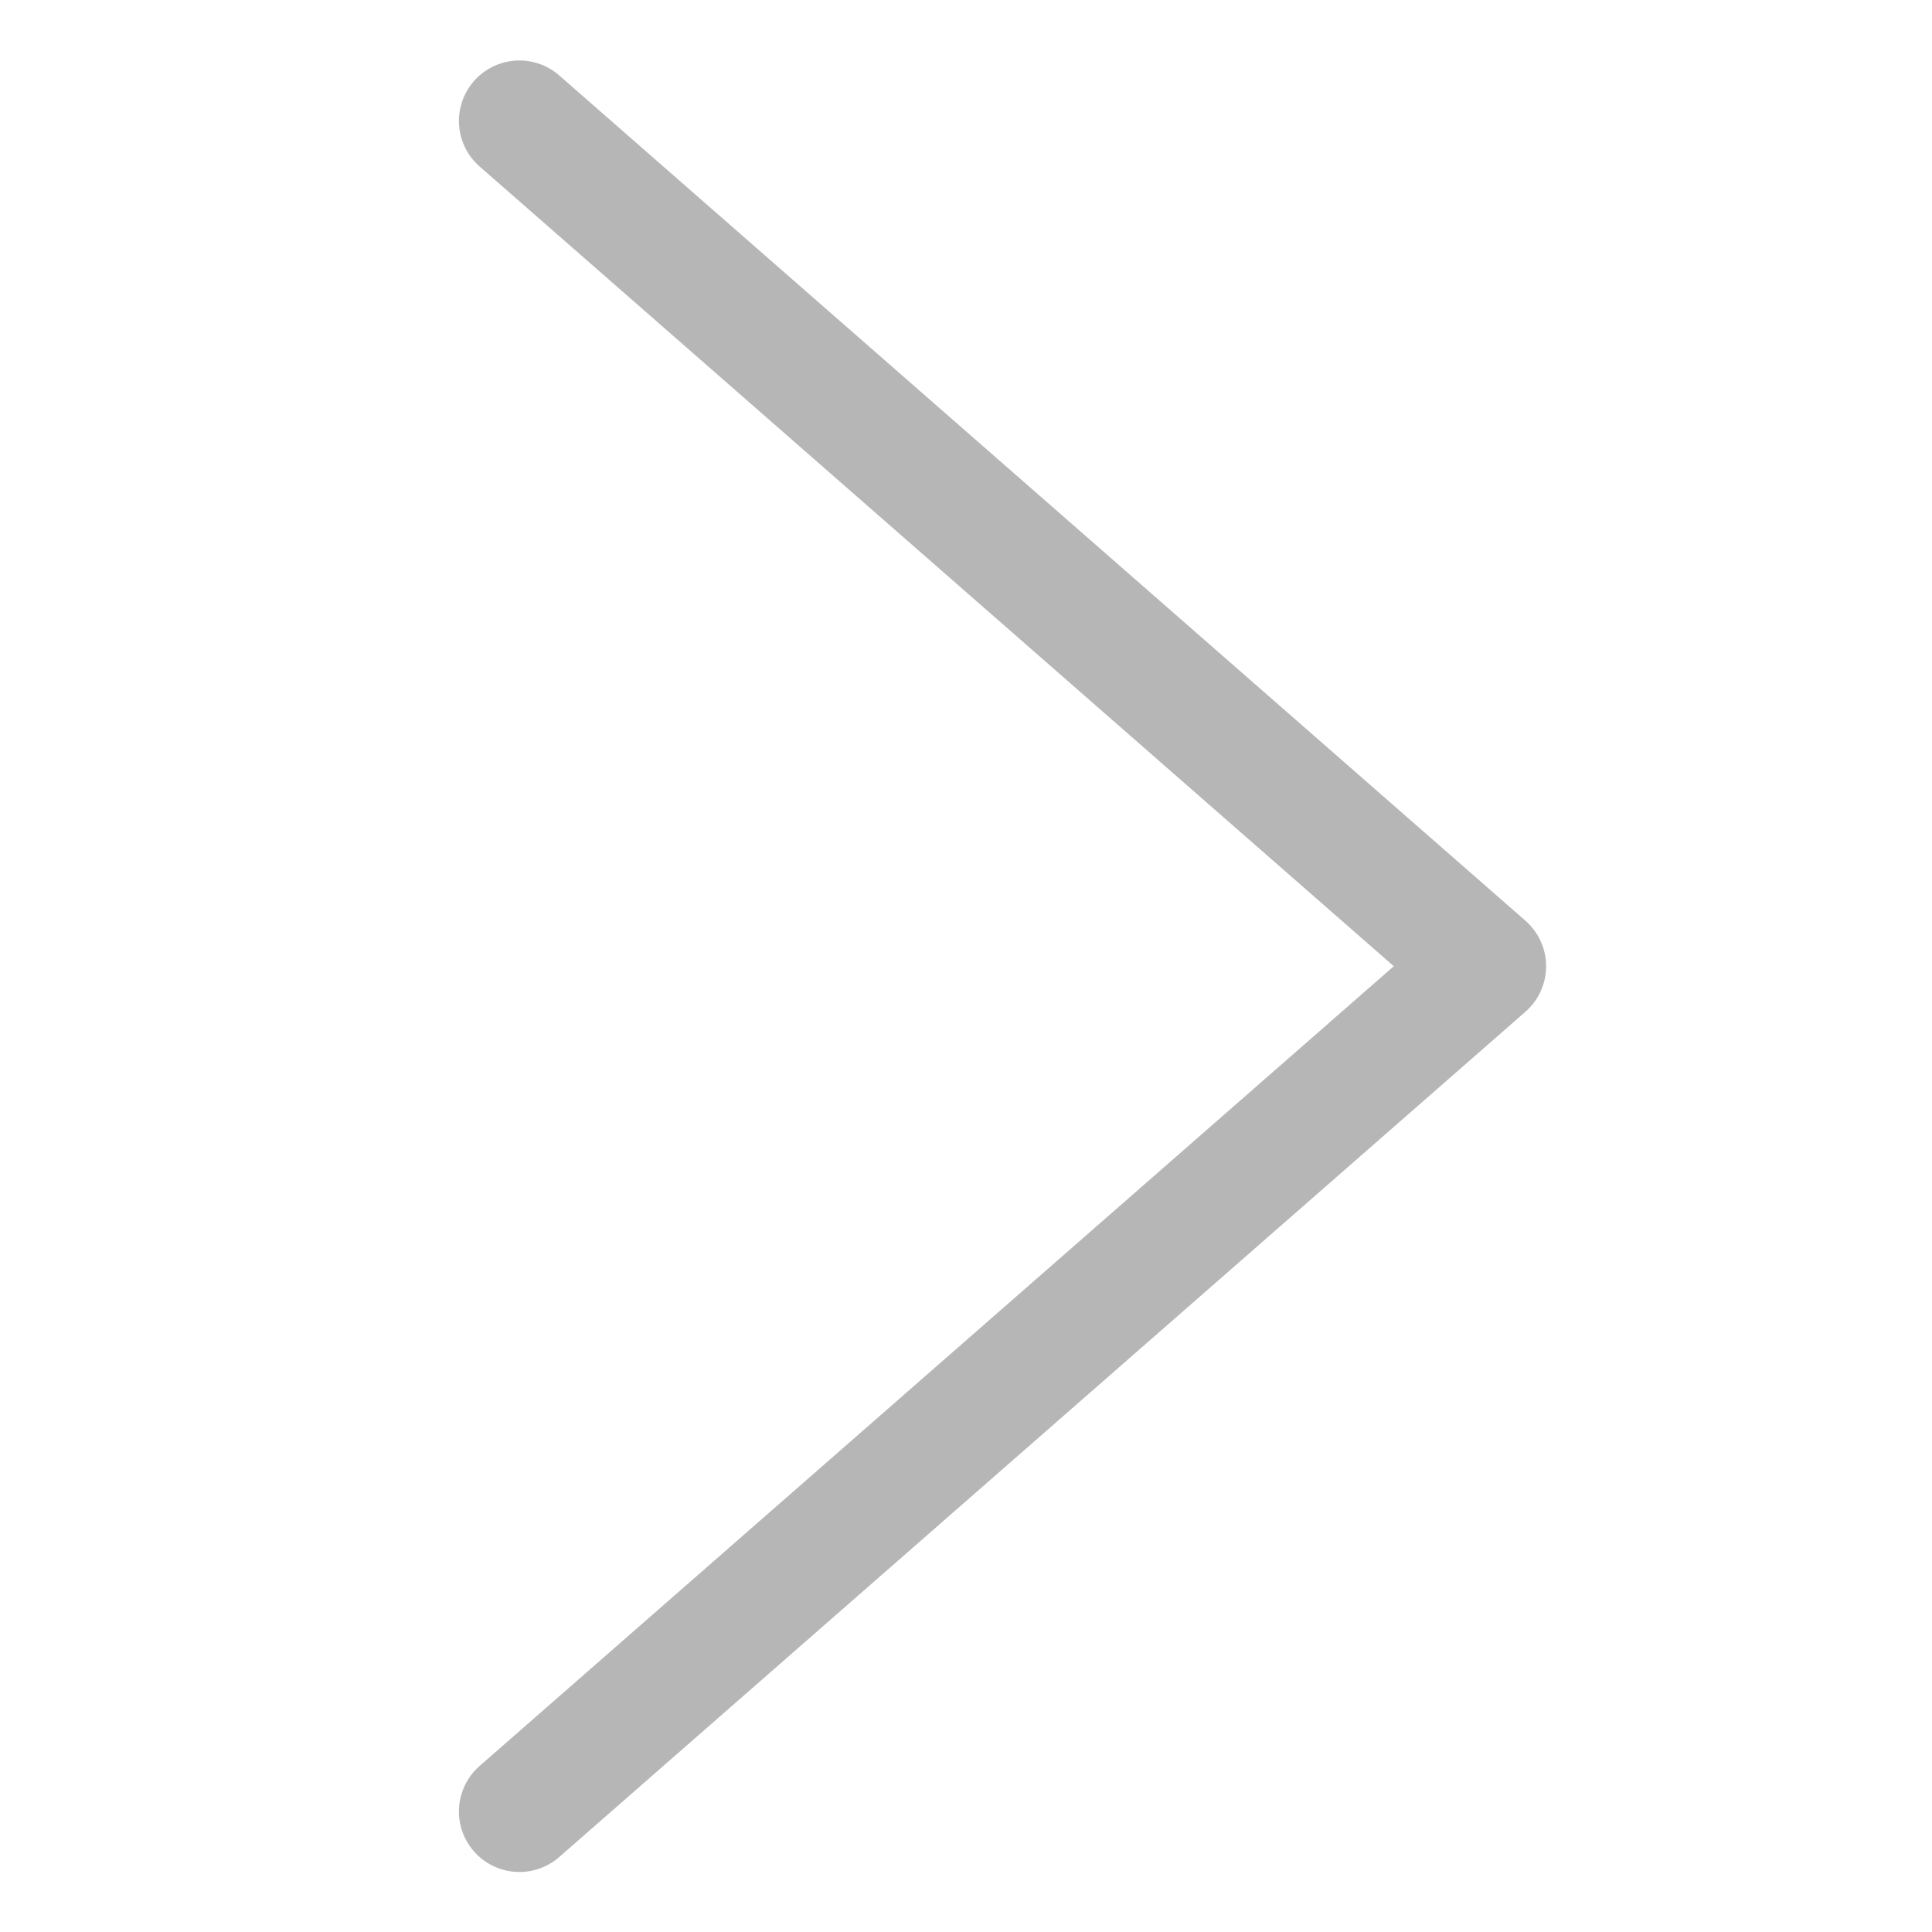
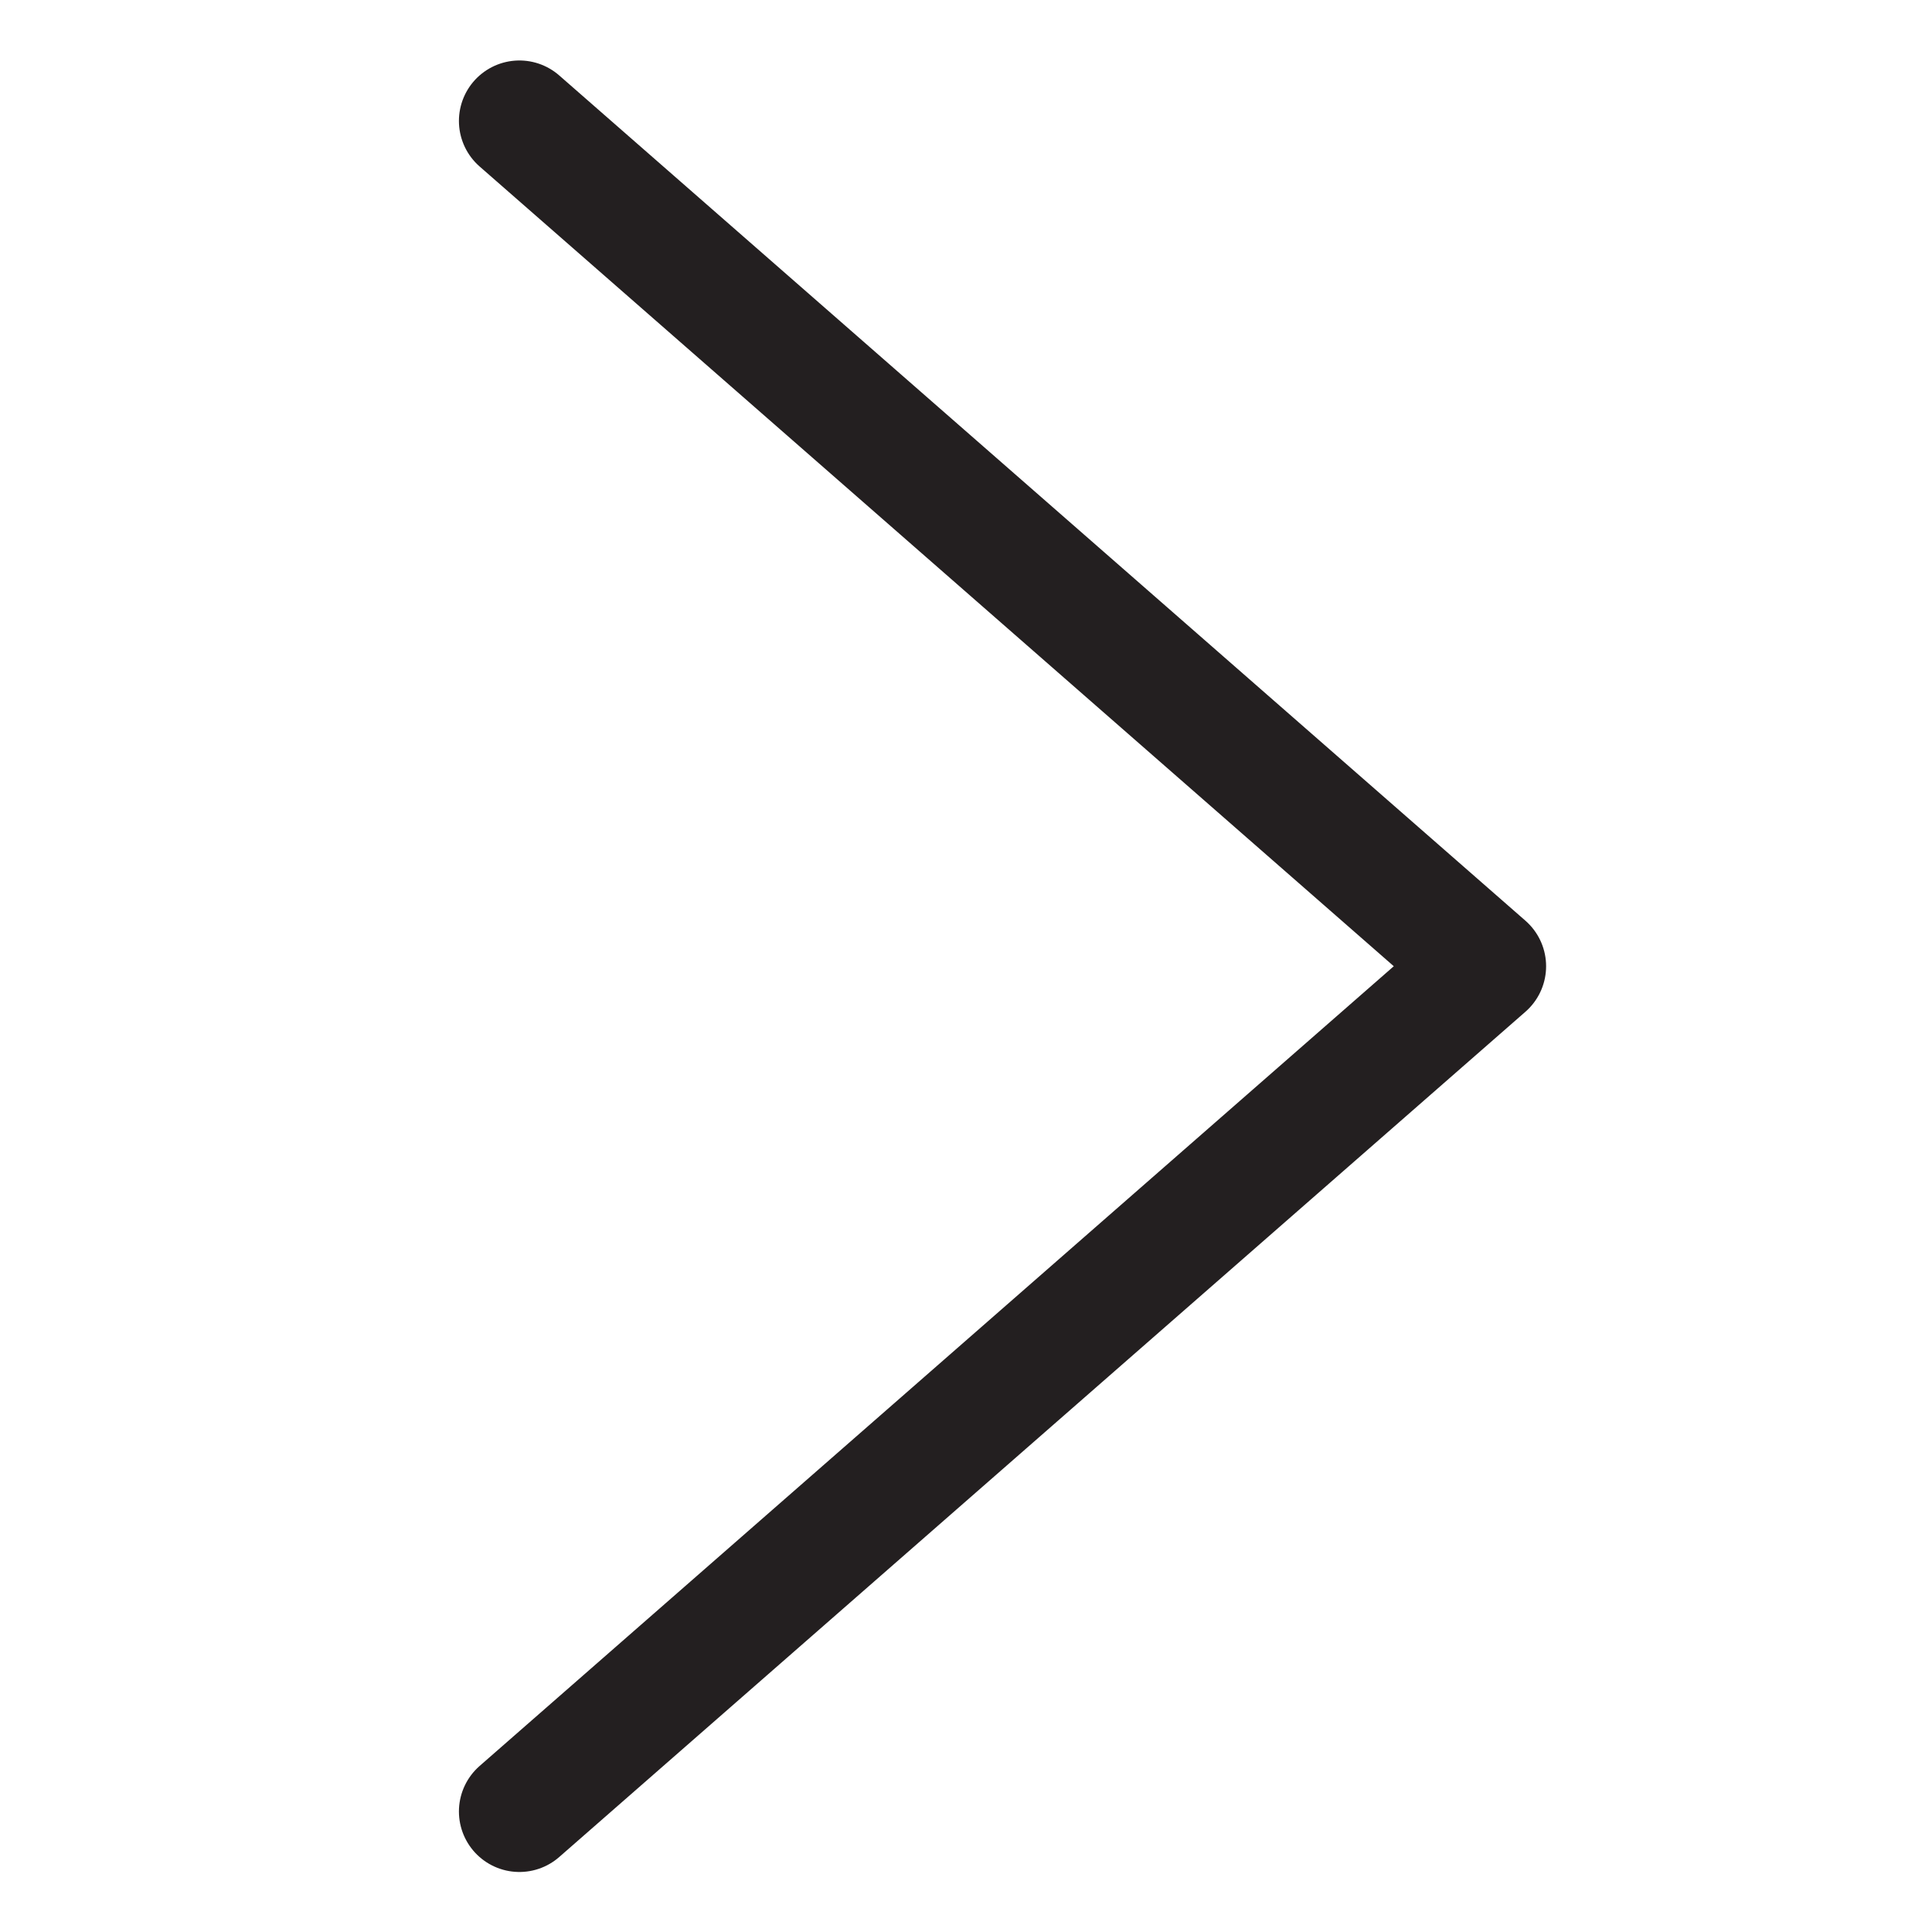
<svg xmlns="http://www.w3.org/2000/svg" width="16" height="16" version="1.1" viewBox="0 0 4.233 4.233">
-   <path d="m1.138 0.265 2.117 1.852-2.117 1.852" fill="none" stroke="#b6b6b6" stroke-linecap="round" stroke-linejoin="round" stroke-width=".265px" />
+   <path d="m1.138 0.265 2.117 1.852-2.117 1.852" fill="none" stroke="#231F20" stroke-linecap="round" stroke-linejoin="round" stroke-width=".265px" />
</svg>
